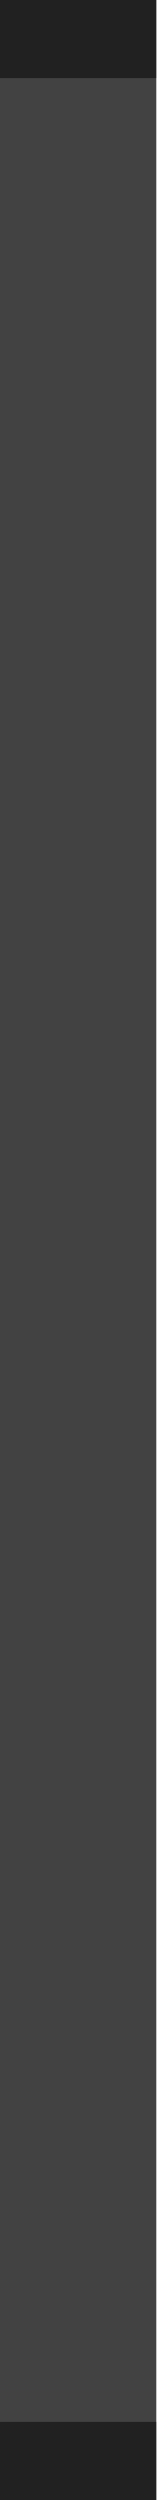
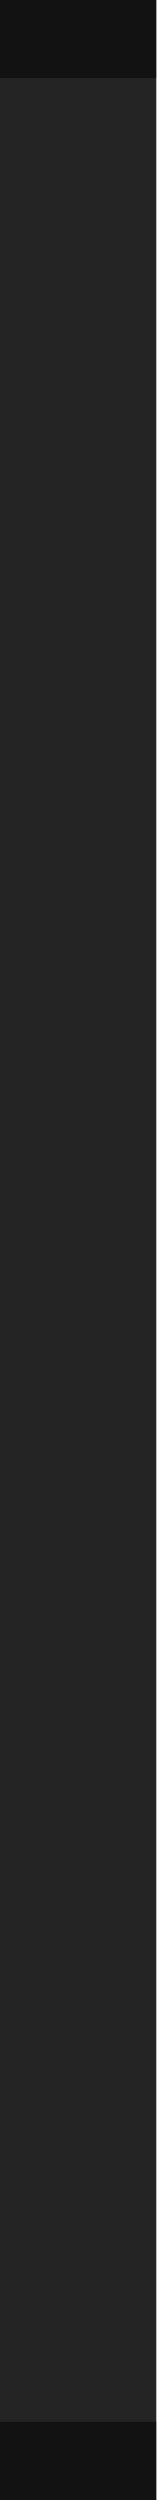
<svg xmlns="http://www.w3.org/2000/svg" id="svg6" version="1.1" viewBox="0 0 2 32" height="32" width="2">
  <defs id="defs10" />
-   <rect fill="#E0E0E0" style="fill:#424242;fill-opacity:1" id="rect2" height="32" width="2" />
+   <rect fill="#E0E0E0" style="fill:#242424;fill-opacity:1" id="rect2" height="32" width="2" />
  <rect style="fill:#000000;fill-opacity:1;opacity:0.5" fill="#FFFFFF" fill-opacity="0.4" id="rect4" height="1" width="2" />
  <rect width="2" height="1" fill="#FFFFFF" fill-opacity="0.4" id="rect166-3" style="opacity:0.5;fill:#000000;fill-opacity:1;stroke-width:0.25" x="0" y="31" />
</svg>
